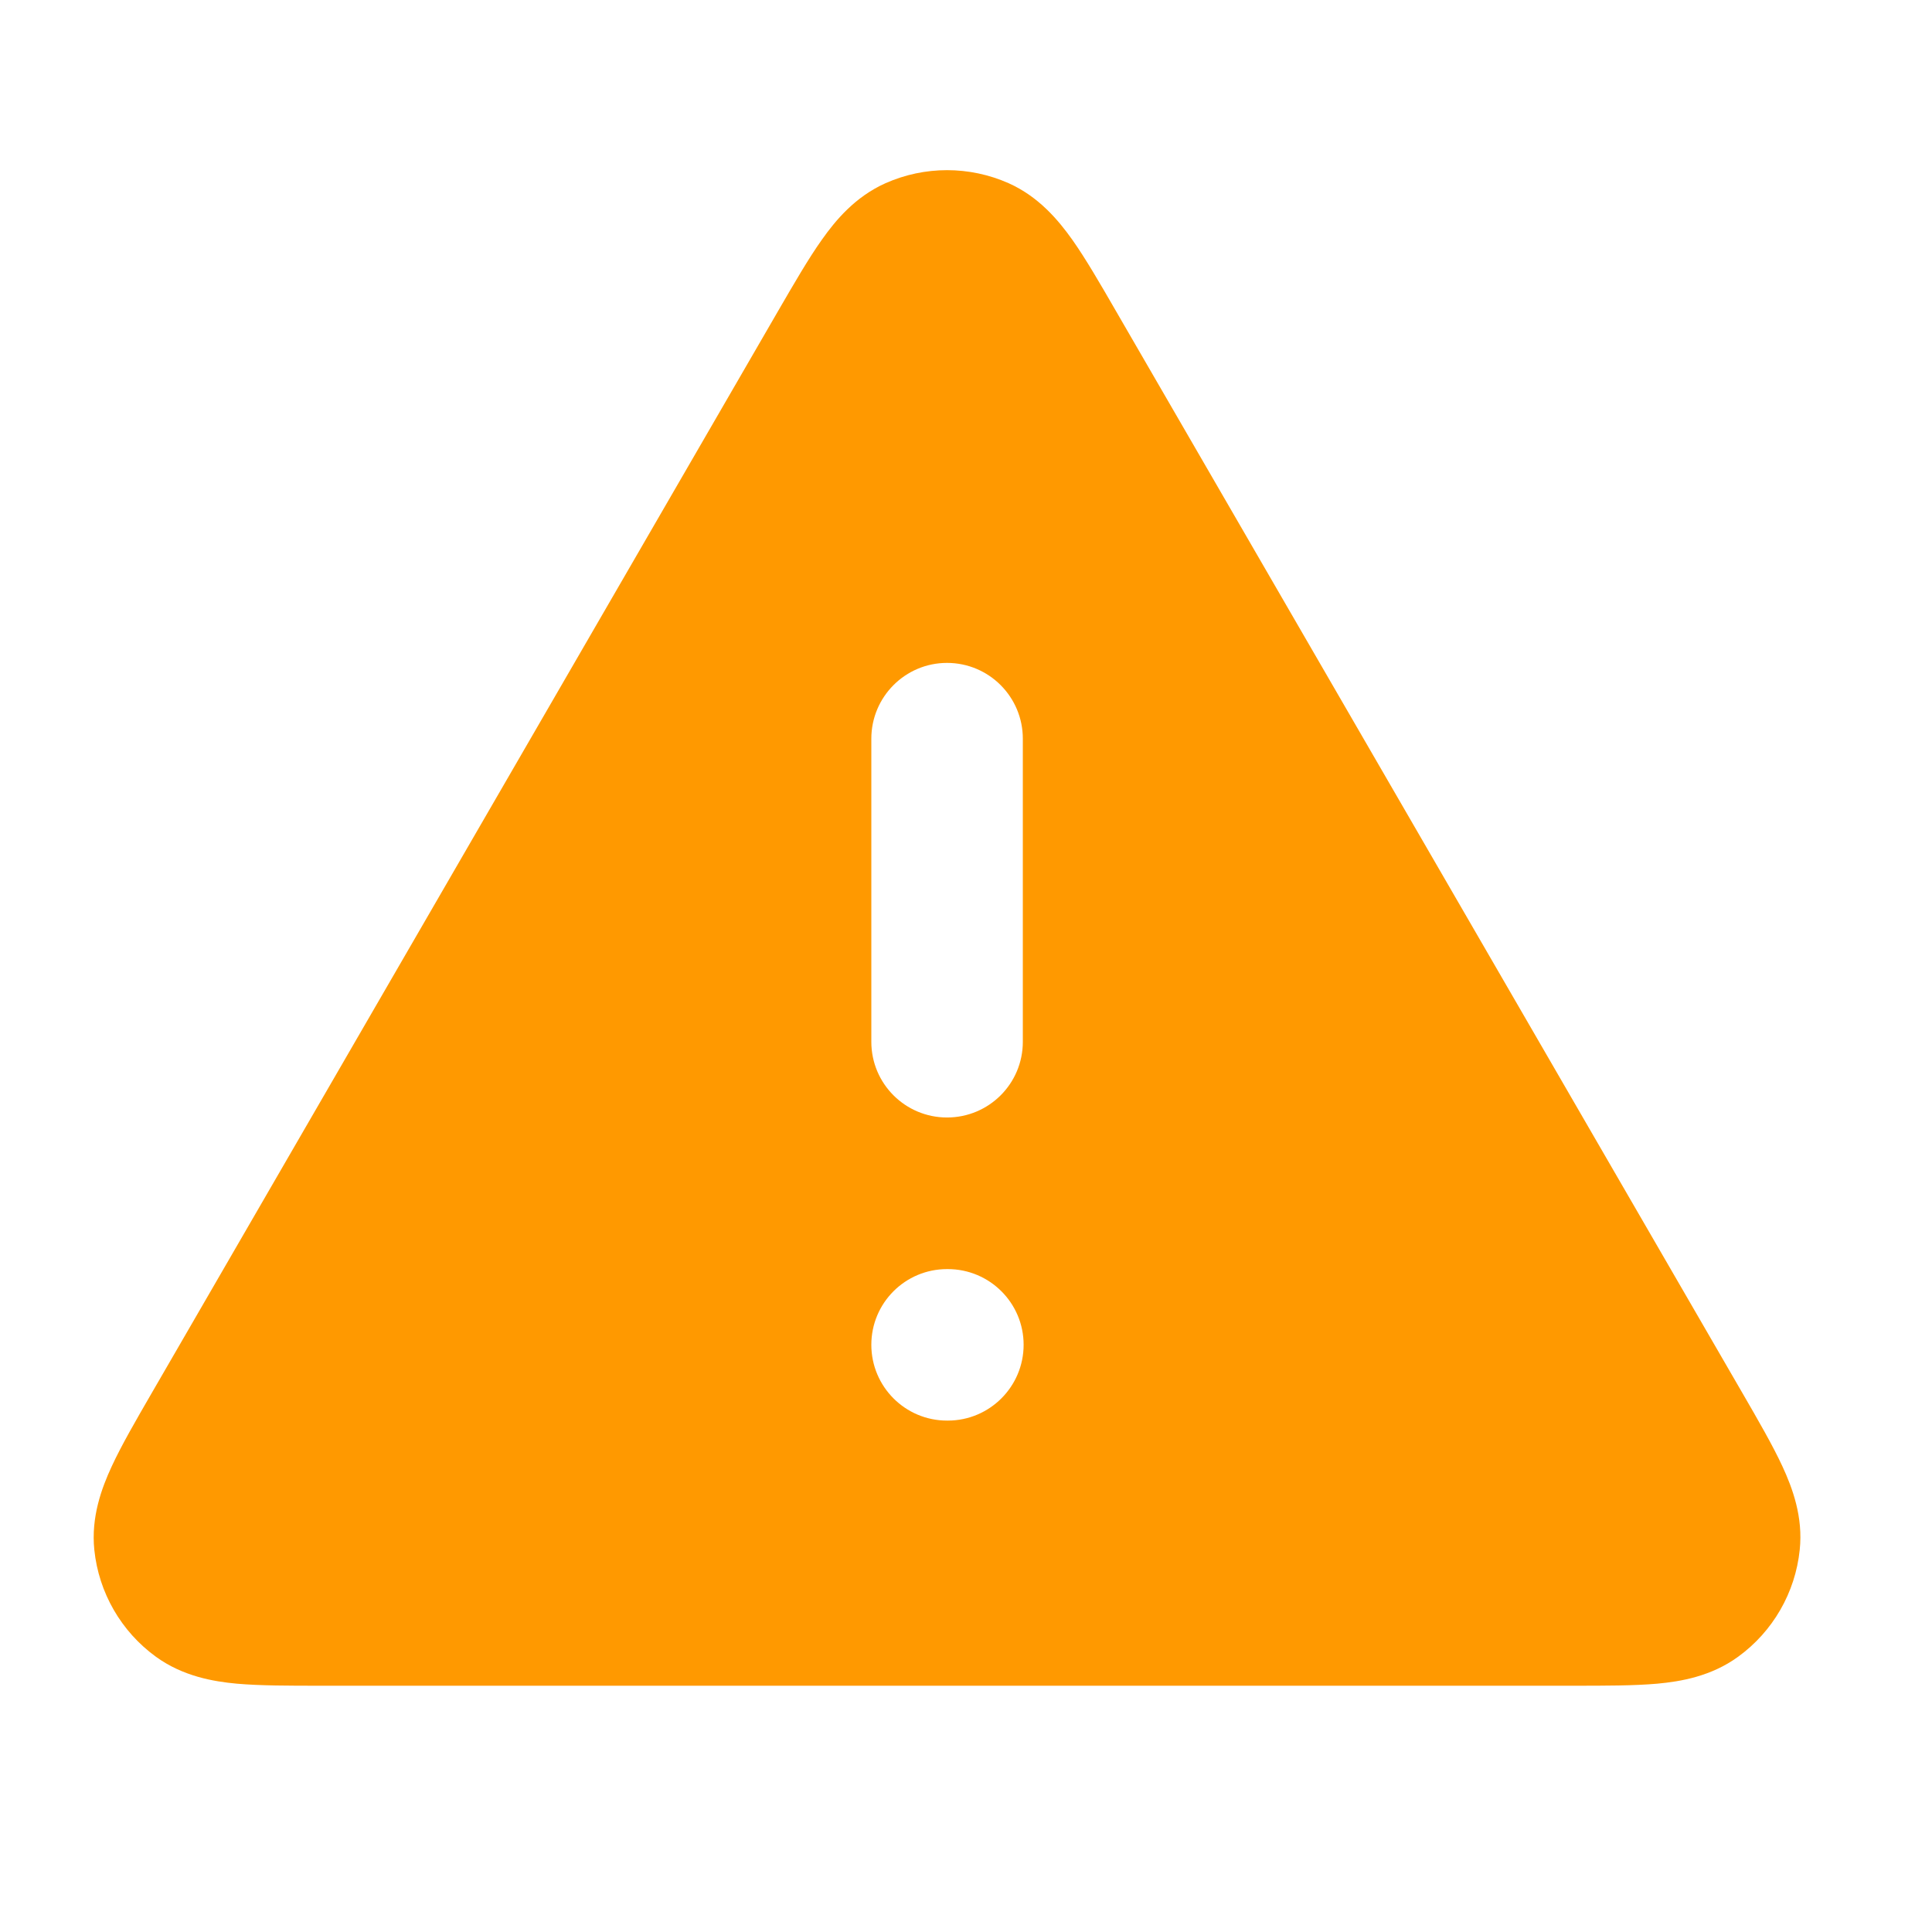
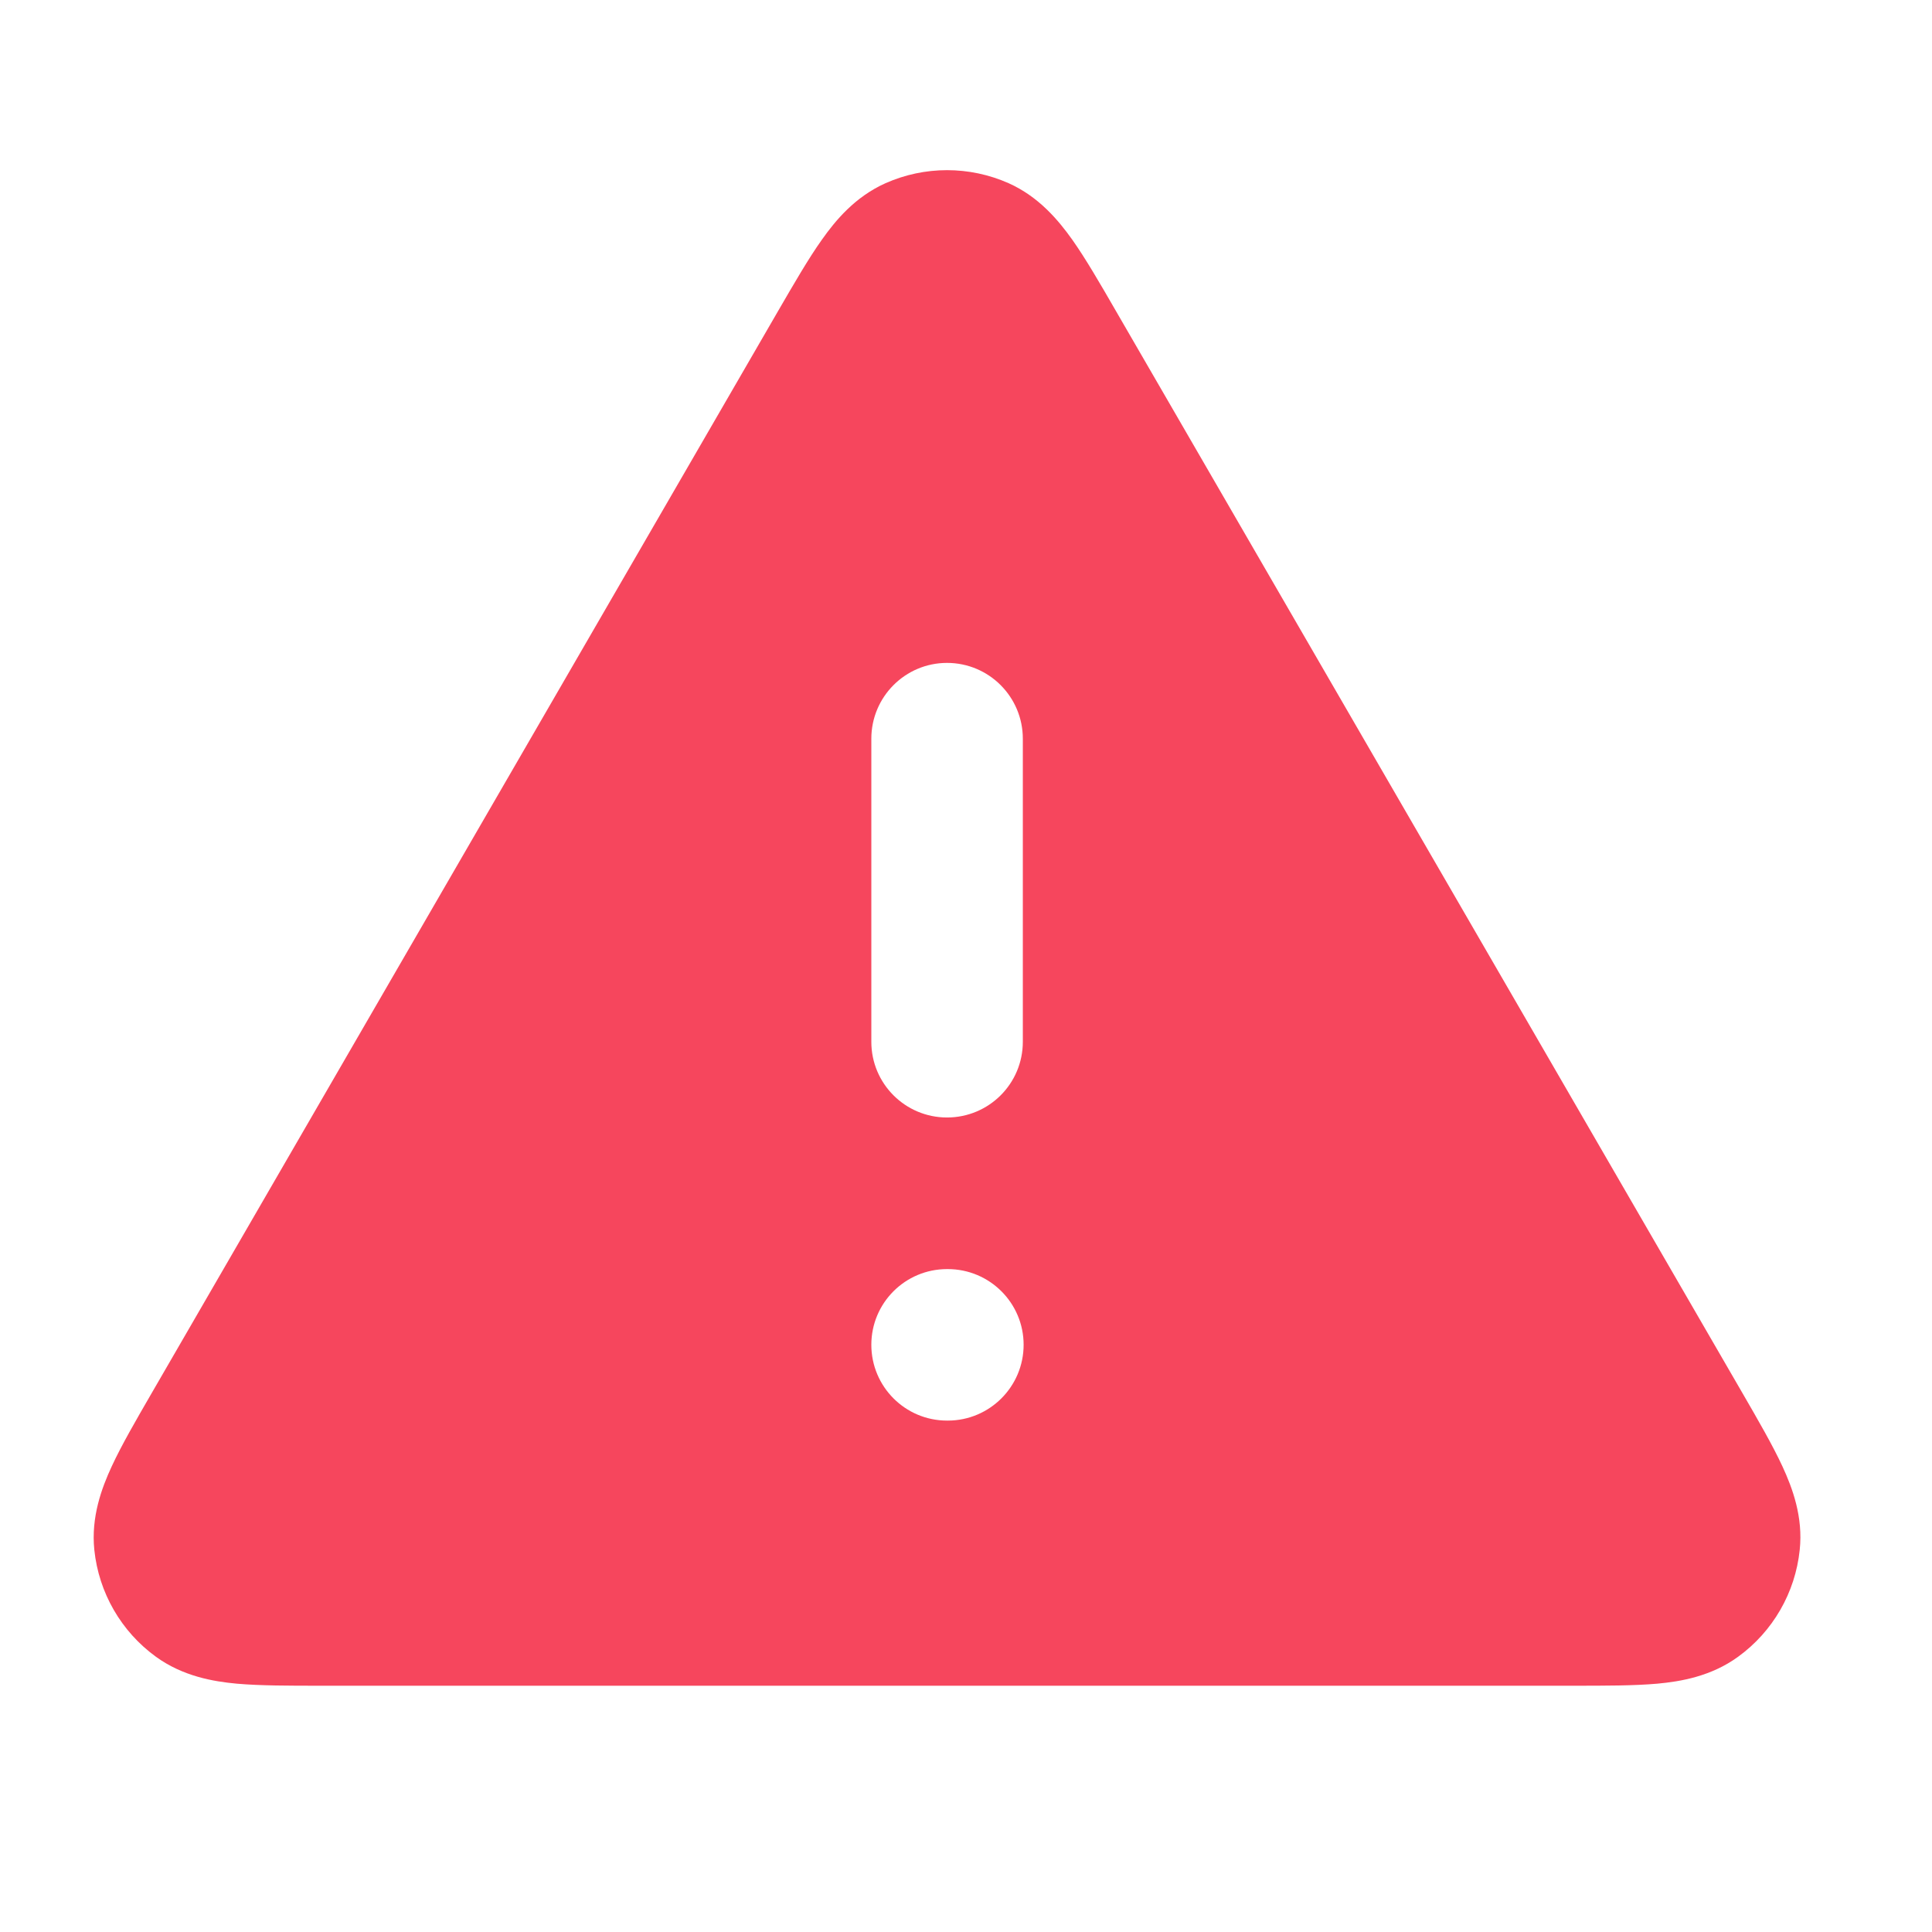
<svg xmlns="http://www.w3.org/2000/svg" width="17" height="17" viewBox="0 0 17 17" fill="none">
  <g id="alert-triangle">
-     <path id="Solid" fill-rule="evenodd" clip-rule="evenodd" d="M8.875 1.612C8.53 1.459 8.136 1.459 7.792 1.612C7.525 1.731 7.352 1.939 7.232 2.109C7.113 2.276 6.987 2.495 6.847 2.736L1.336 12.256C1.196 12.498 1.069 12.717 0.983 12.903C0.895 13.093 0.8 13.348 0.83 13.638C0.869 14.014 1.066 14.356 1.372 14.578C1.609 14.75 1.877 14.796 2.084 14.815C2.289 14.833 2.543 14.833 2.822 14.833H13.845C14.124 14.833 14.378 14.833 14.582 14.815C14.79 14.796 15.058 14.75 15.294 14.578C15.6 14.356 15.797 14.014 15.836 13.638C15.867 13.348 15.772 13.093 15.684 12.903C15.598 12.717 15.471 12.498 15.331 12.256L9.819 2.736C9.68 2.495 9.553 2.276 9.435 2.109C9.314 1.939 9.141 1.731 8.875 1.612ZM9 6.5C9 6.132 8.702 5.833 8.333 5.833C7.965 5.833 7.667 6.132 7.667 6.5V9.167C7.667 9.535 7.965 9.833 8.333 9.833C8.702 9.833 9 9.535 9 9.167V6.5ZM8.333 11.167C7.965 11.167 7.667 11.465 7.667 11.833C7.667 12.201 7.965 12.5 8.333 12.5H8.34C8.708 12.5 9.007 12.201 9.007 11.833C9.007 11.465 8.708 11.167 8.34 11.167H8.333Z" fill="#FF9900" />
+     <path id="Solid" fill-rule="evenodd" clip-rule="evenodd" d="M8.875 1.612C8.53 1.459 8.136 1.459 7.792 1.612C7.525 1.731 7.352 1.939 7.232 2.109C7.113 2.276 6.987 2.495 6.847 2.736L1.336 12.256C1.196 12.498 1.069 12.717 0.983 12.903C0.895 13.093 0.8 13.348 0.83 13.638C0.869 14.014 1.066 14.356 1.372 14.578C1.609 14.75 1.877 14.796 2.084 14.815C2.289 14.833 2.543 14.833 2.822 14.833H13.845C14.124 14.833 14.378 14.833 14.582 14.815C14.79 14.796 15.058 14.75 15.294 14.578C15.6 14.356 15.797 14.014 15.836 13.638C15.867 13.348 15.772 13.093 15.684 12.903C15.598 12.717 15.471 12.498 15.331 12.256L9.819 2.736C9.68 2.495 9.553 2.276 9.435 2.109C9.314 1.939 9.141 1.731 8.875 1.612ZM9 6.5C9 6.132 8.702 5.833 8.333 5.833C7.965 5.833 7.667 6.132 7.667 6.5V9.167C7.667 9.535 7.965 9.833 8.333 9.833C8.702 9.833 9 9.535 9 9.167V6.5ZM8.333 11.167C7.965 11.167 7.667 11.465 7.667 11.833C7.667 12.201 7.965 12.5 8.333 12.5H8.34C8.708 12.5 9.007 12.201 9.007 11.833C9.007 11.465 8.708 11.167 8.34 11.167H8.333Z" fill="#f6465d" />
  </g>
</svg>
